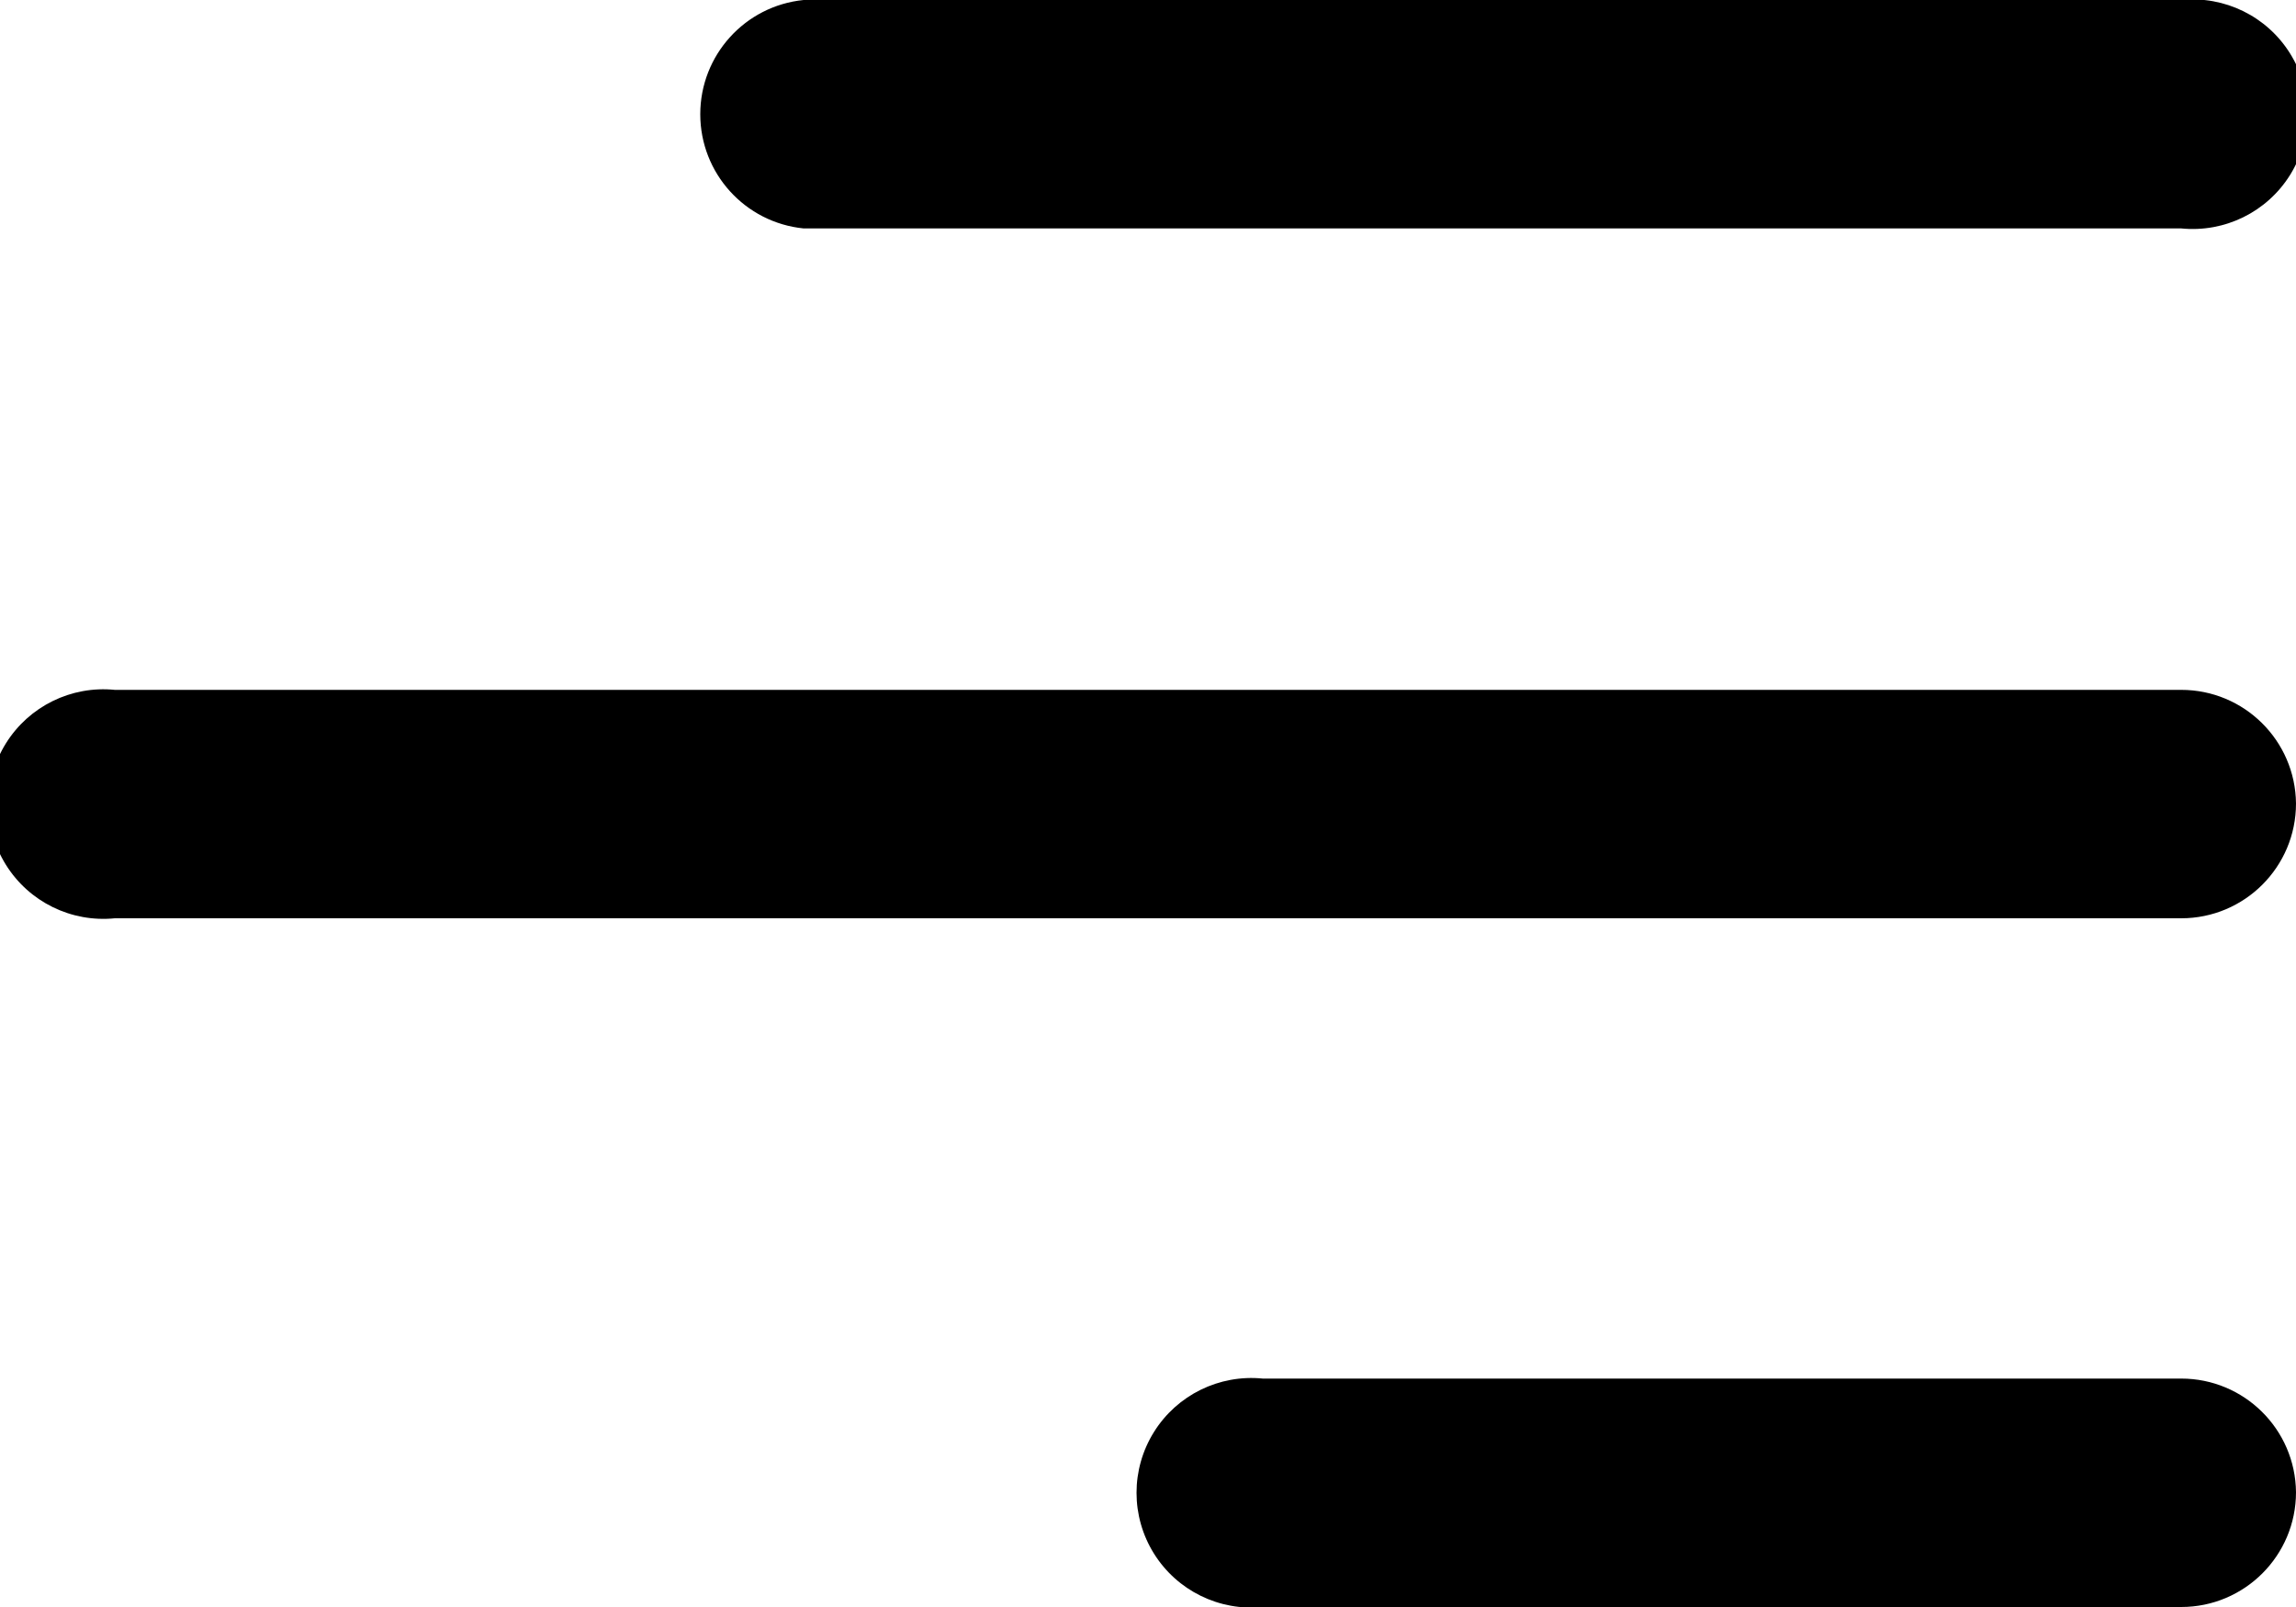
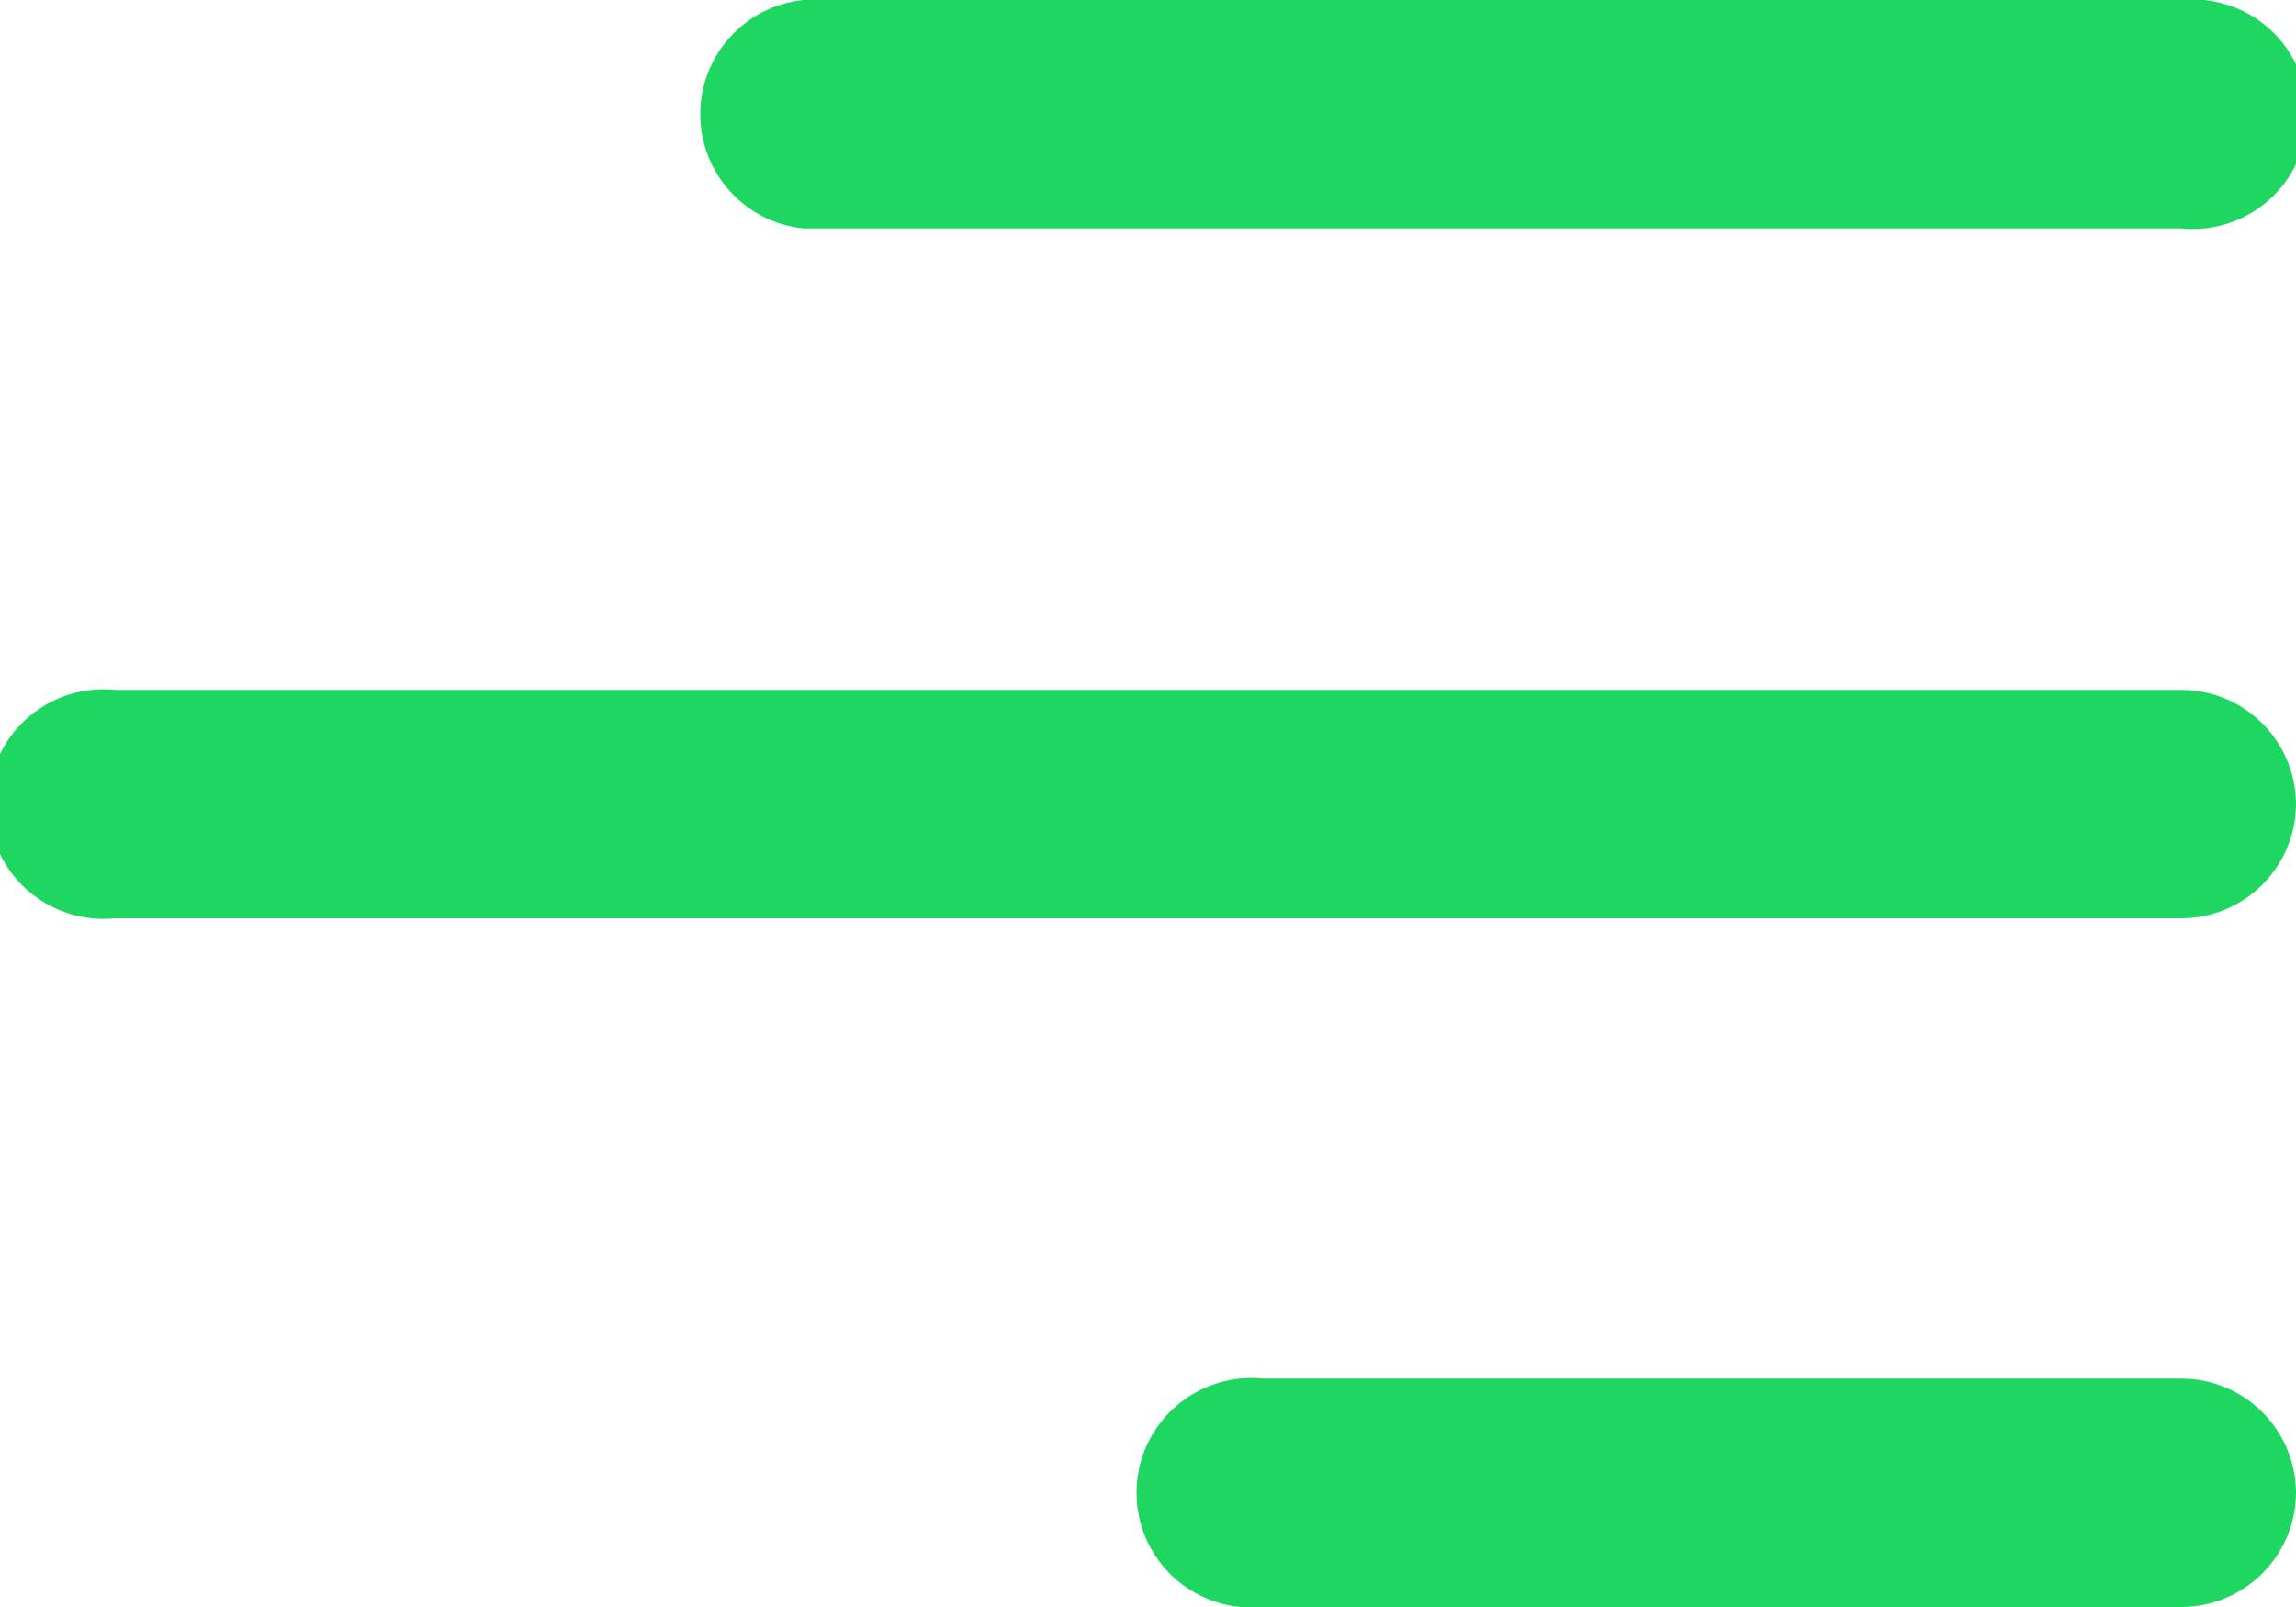
<svg xmlns="http://www.w3.org/2000/svg" id="menu-right" width="20" height="14" viewBox="0 0 20 14">
-   <path id="Path_847" data-name="Path 847" d="M22,18a1,1,0,0,1-1,1H13a1,1,0,1,1,0-1.99H21A1,1,0,0,1,22,18Z" transform="translate(-2 -5)" />
-   <path id="Path_848" data-name="Path 848" d="M22,12a1,1,0,0,1-1,1H3a1,1,0,1,1,0-1.99H21A1,1,0,0,1,22,12Z" transform="translate(-2 -5)" />
-   <path id="Path_849" data-name="Path 849" d="M21,6.99A1,1,0,1,0,21,5H9A1,1,0,0,0,9,6.99Z" transform="translate(-2 -5)" />
+   <path id="Path_847" data-name="Path 847" d="M22,18a1,1,0,0,1-1,1H13a1,1,0,1,1,0-1.99H21A1,1,0,0,1,22,18Z" transform="translate(-2 -5)" fill="#1ed760" />
+   <path id="Path_848" data-name="Path 848" d="M22,12a1,1,0,0,1-1,1H3a1,1,0,1,1,0-1.99H21A1,1,0,0,1,22,12Z" transform="translate(-2 -5)" fill="#1ed760" />
+   <path id="Path_849" data-name="Path 849" d="M21,6.99A1,1,0,1,0,21,5H9A1,1,0,0,0,9,6.99Z" transform="translate(-2 -5)" fill="#1ed760" />
</svg>
